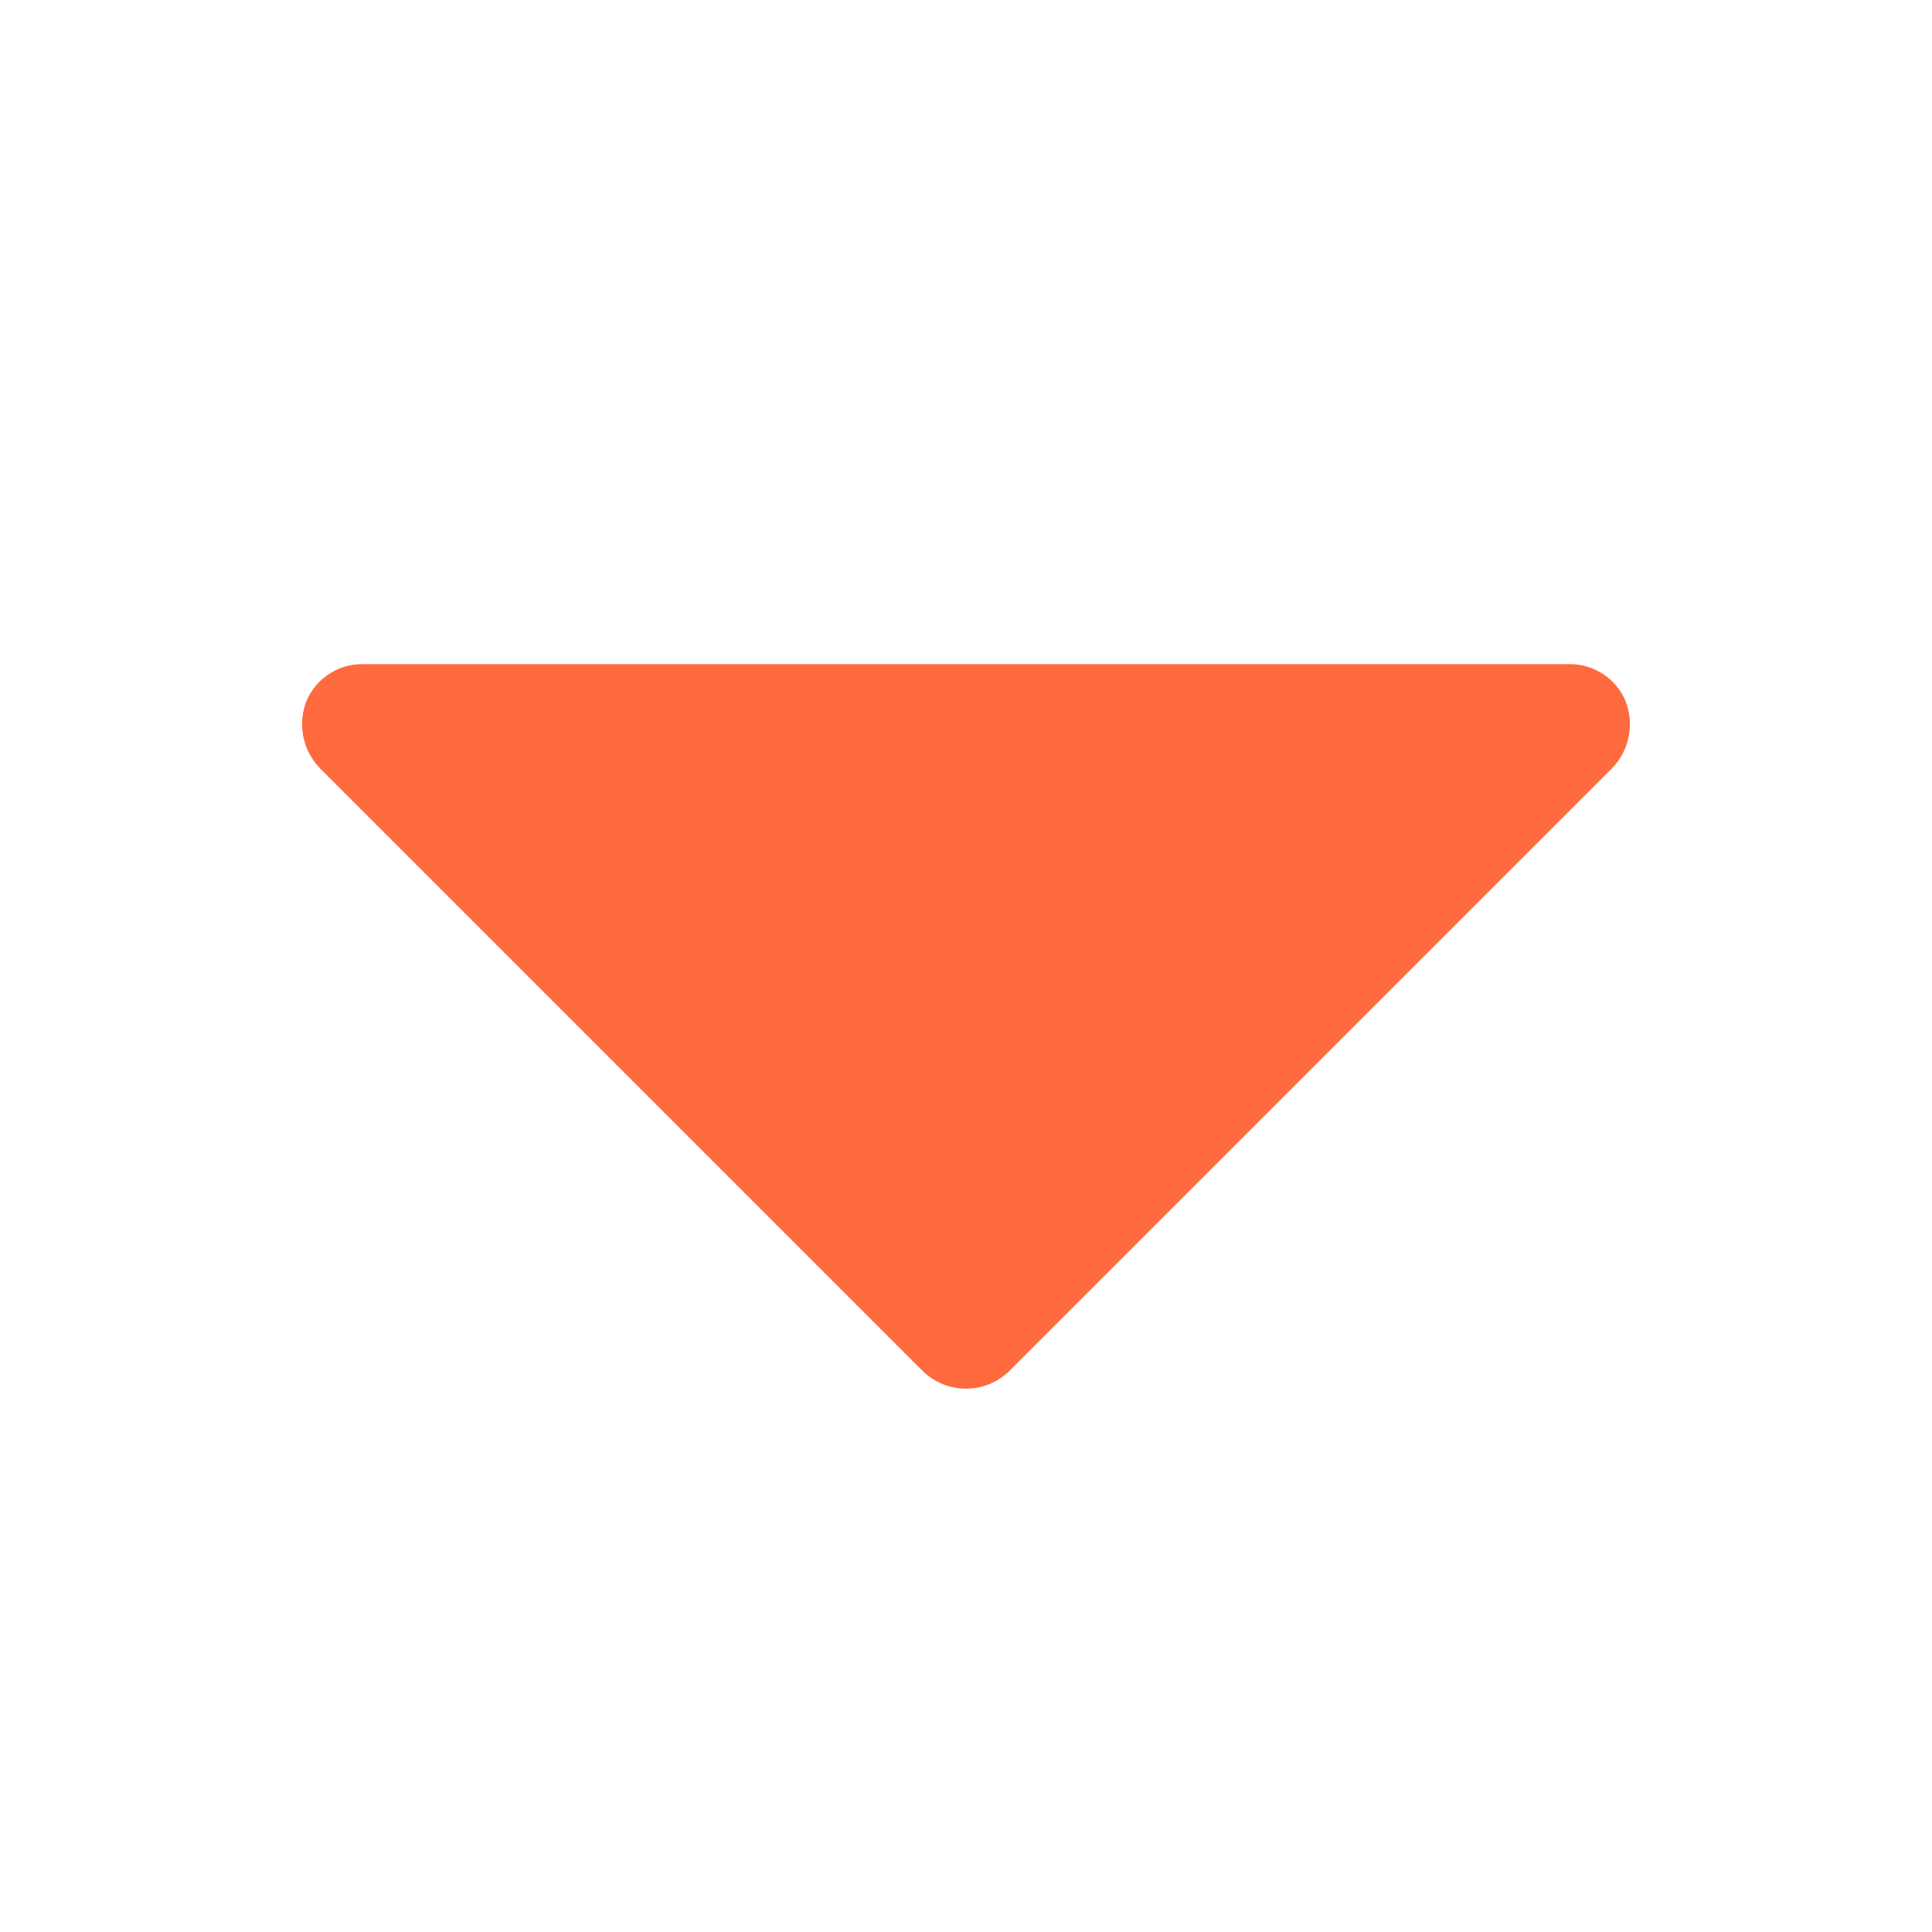
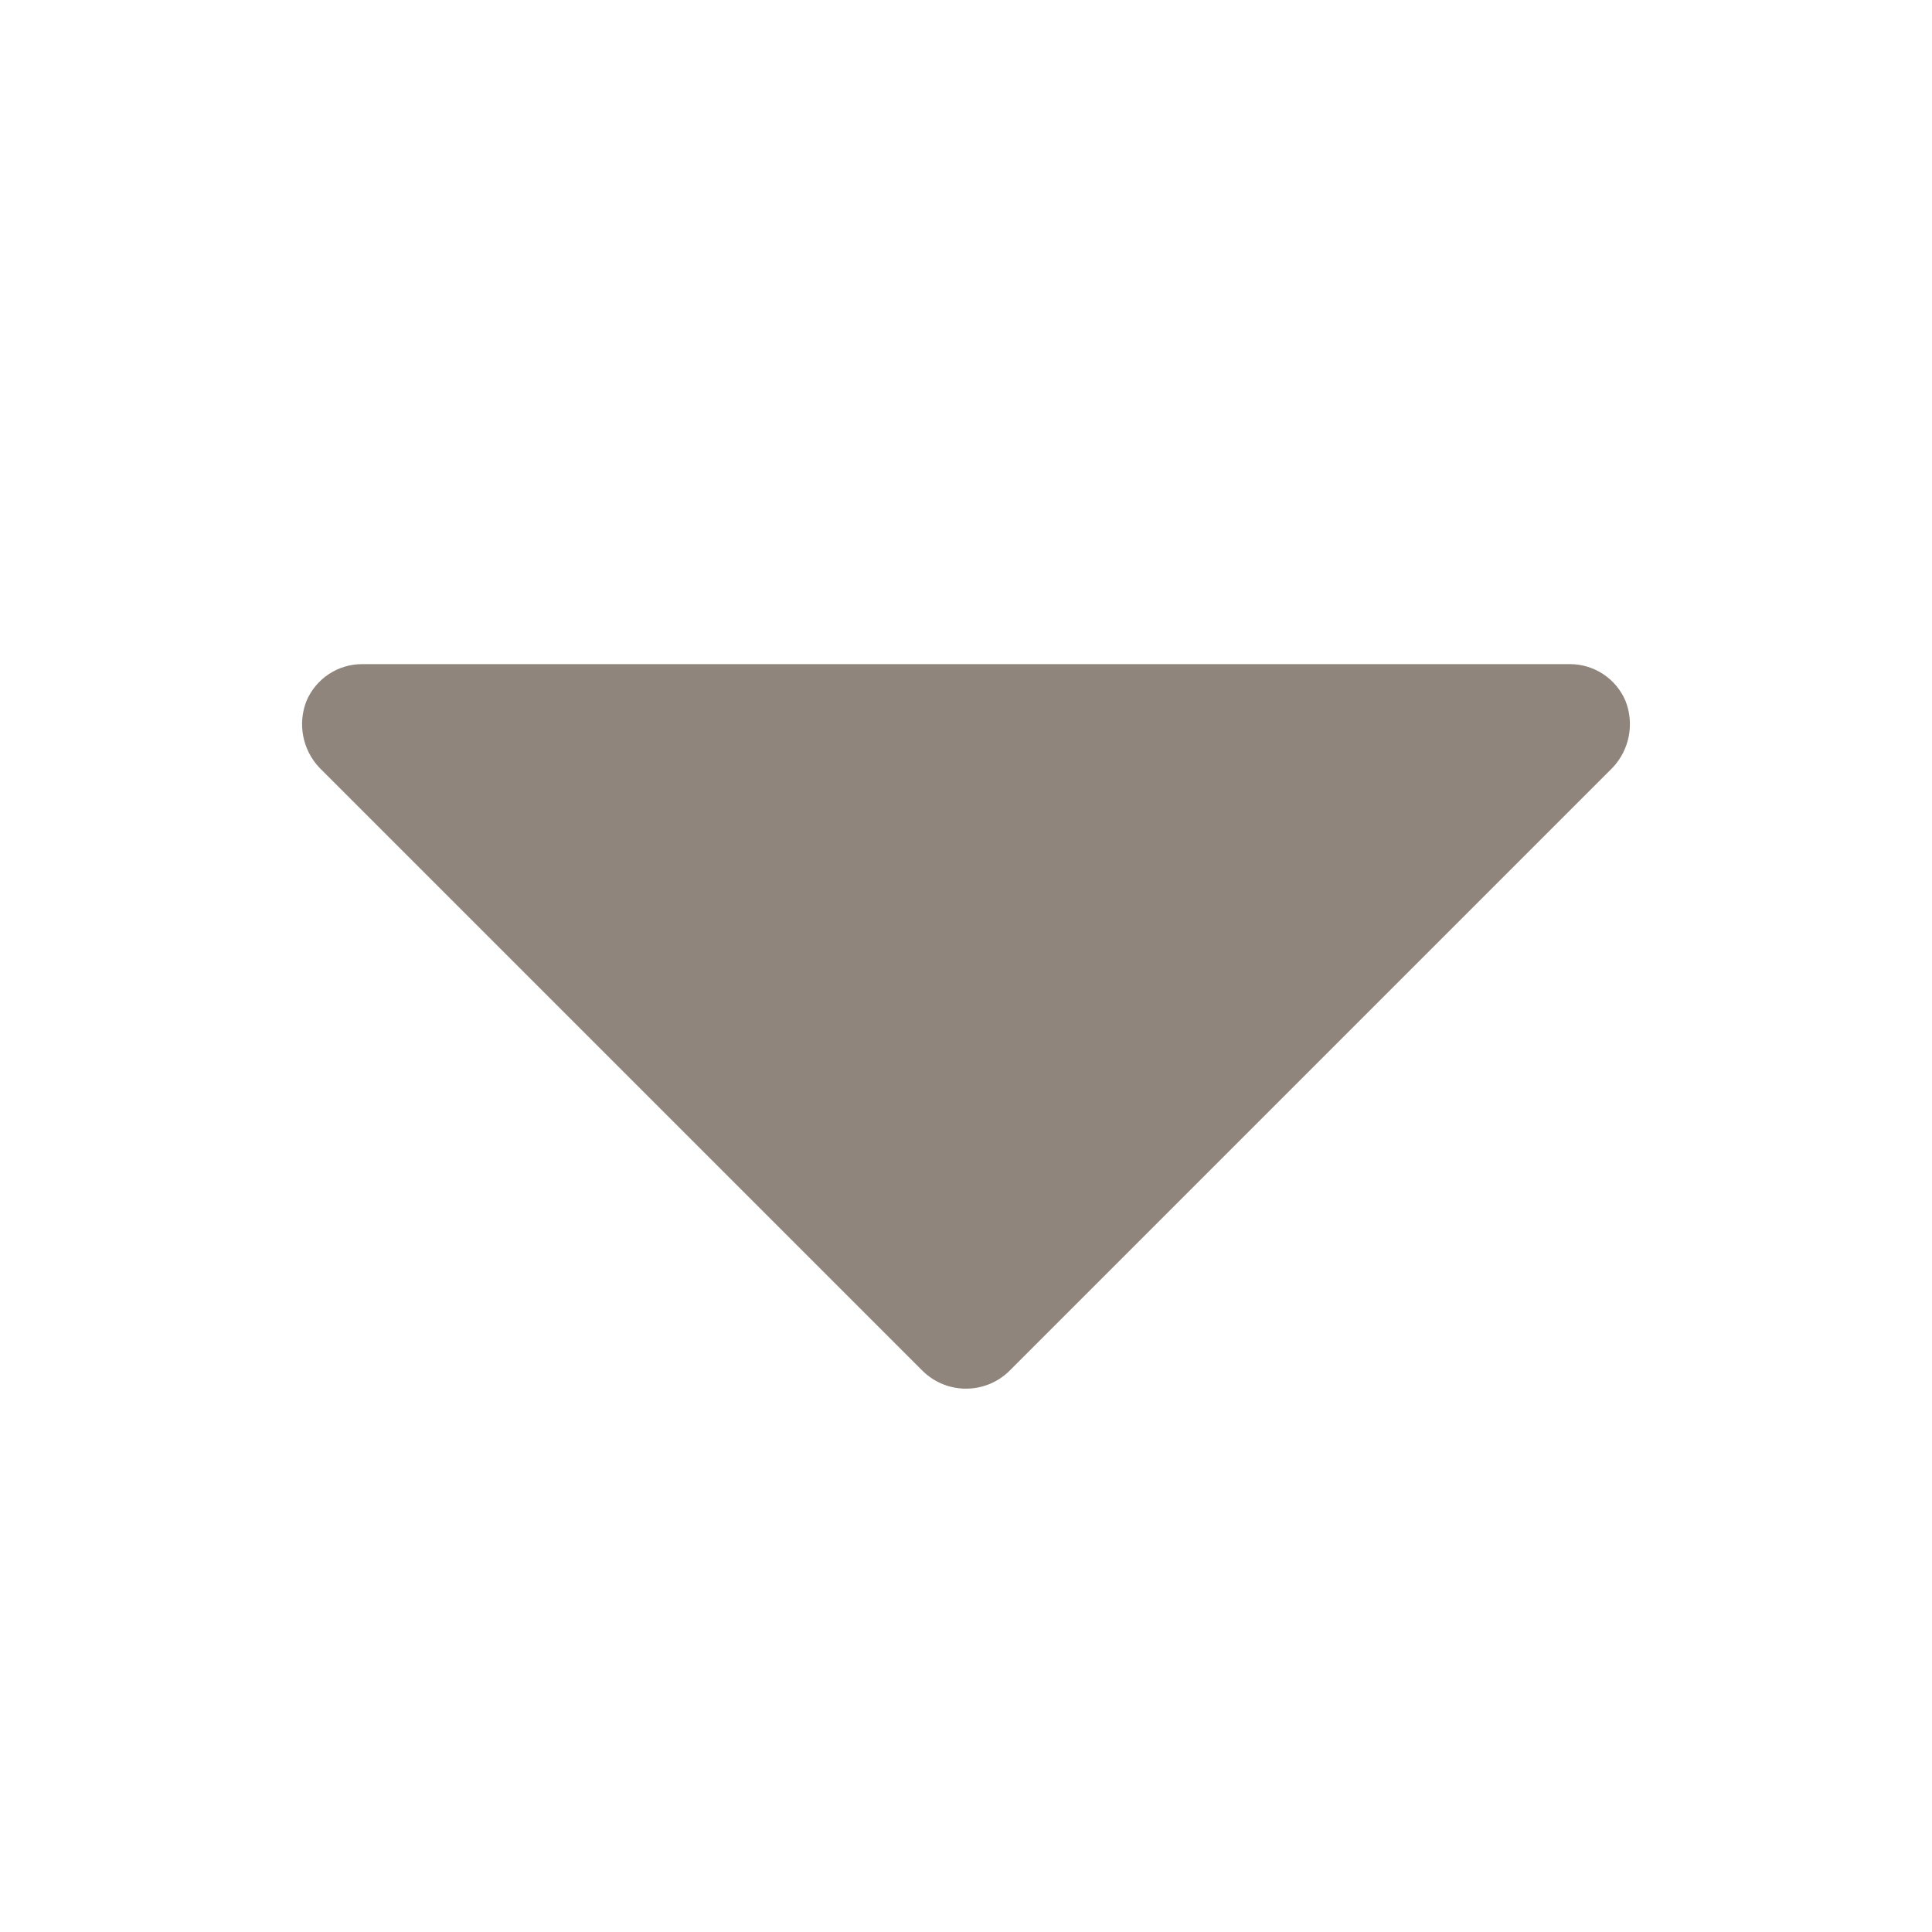
<svg xmlns="http://www.w3.org/2000/svg" width="512" height="512" viewBox="0 0 32 32" style="enable-background:new 0 0 512 512" xml:space="preserve">
-   <path fill="#ff6a3e" d="M26.925 11.613A1 1 0 0 0 26 11H6a1 1 0 0 0-.925.613 1.05 1.05 0 0 0 .213 1.1l10 10a1.025 1.025 0 0 0 1.424 0l10-10a1.05 1.05 0 0 0 .213-1.1z" data-original="#000000" />
+   <path fill="#8F857C" d="M26.925 11.613A1 1 0 0 0 26 11H6a1 1 0 0 0-.925.613 1.05 1.05 0 0 0 .213 1.1l10 10a1.025 1.025 0 0 0 1.424 0l10-10a1.05 1.05 0 0 0 .213-1.1z" data-original="#000000" />
</svg>
